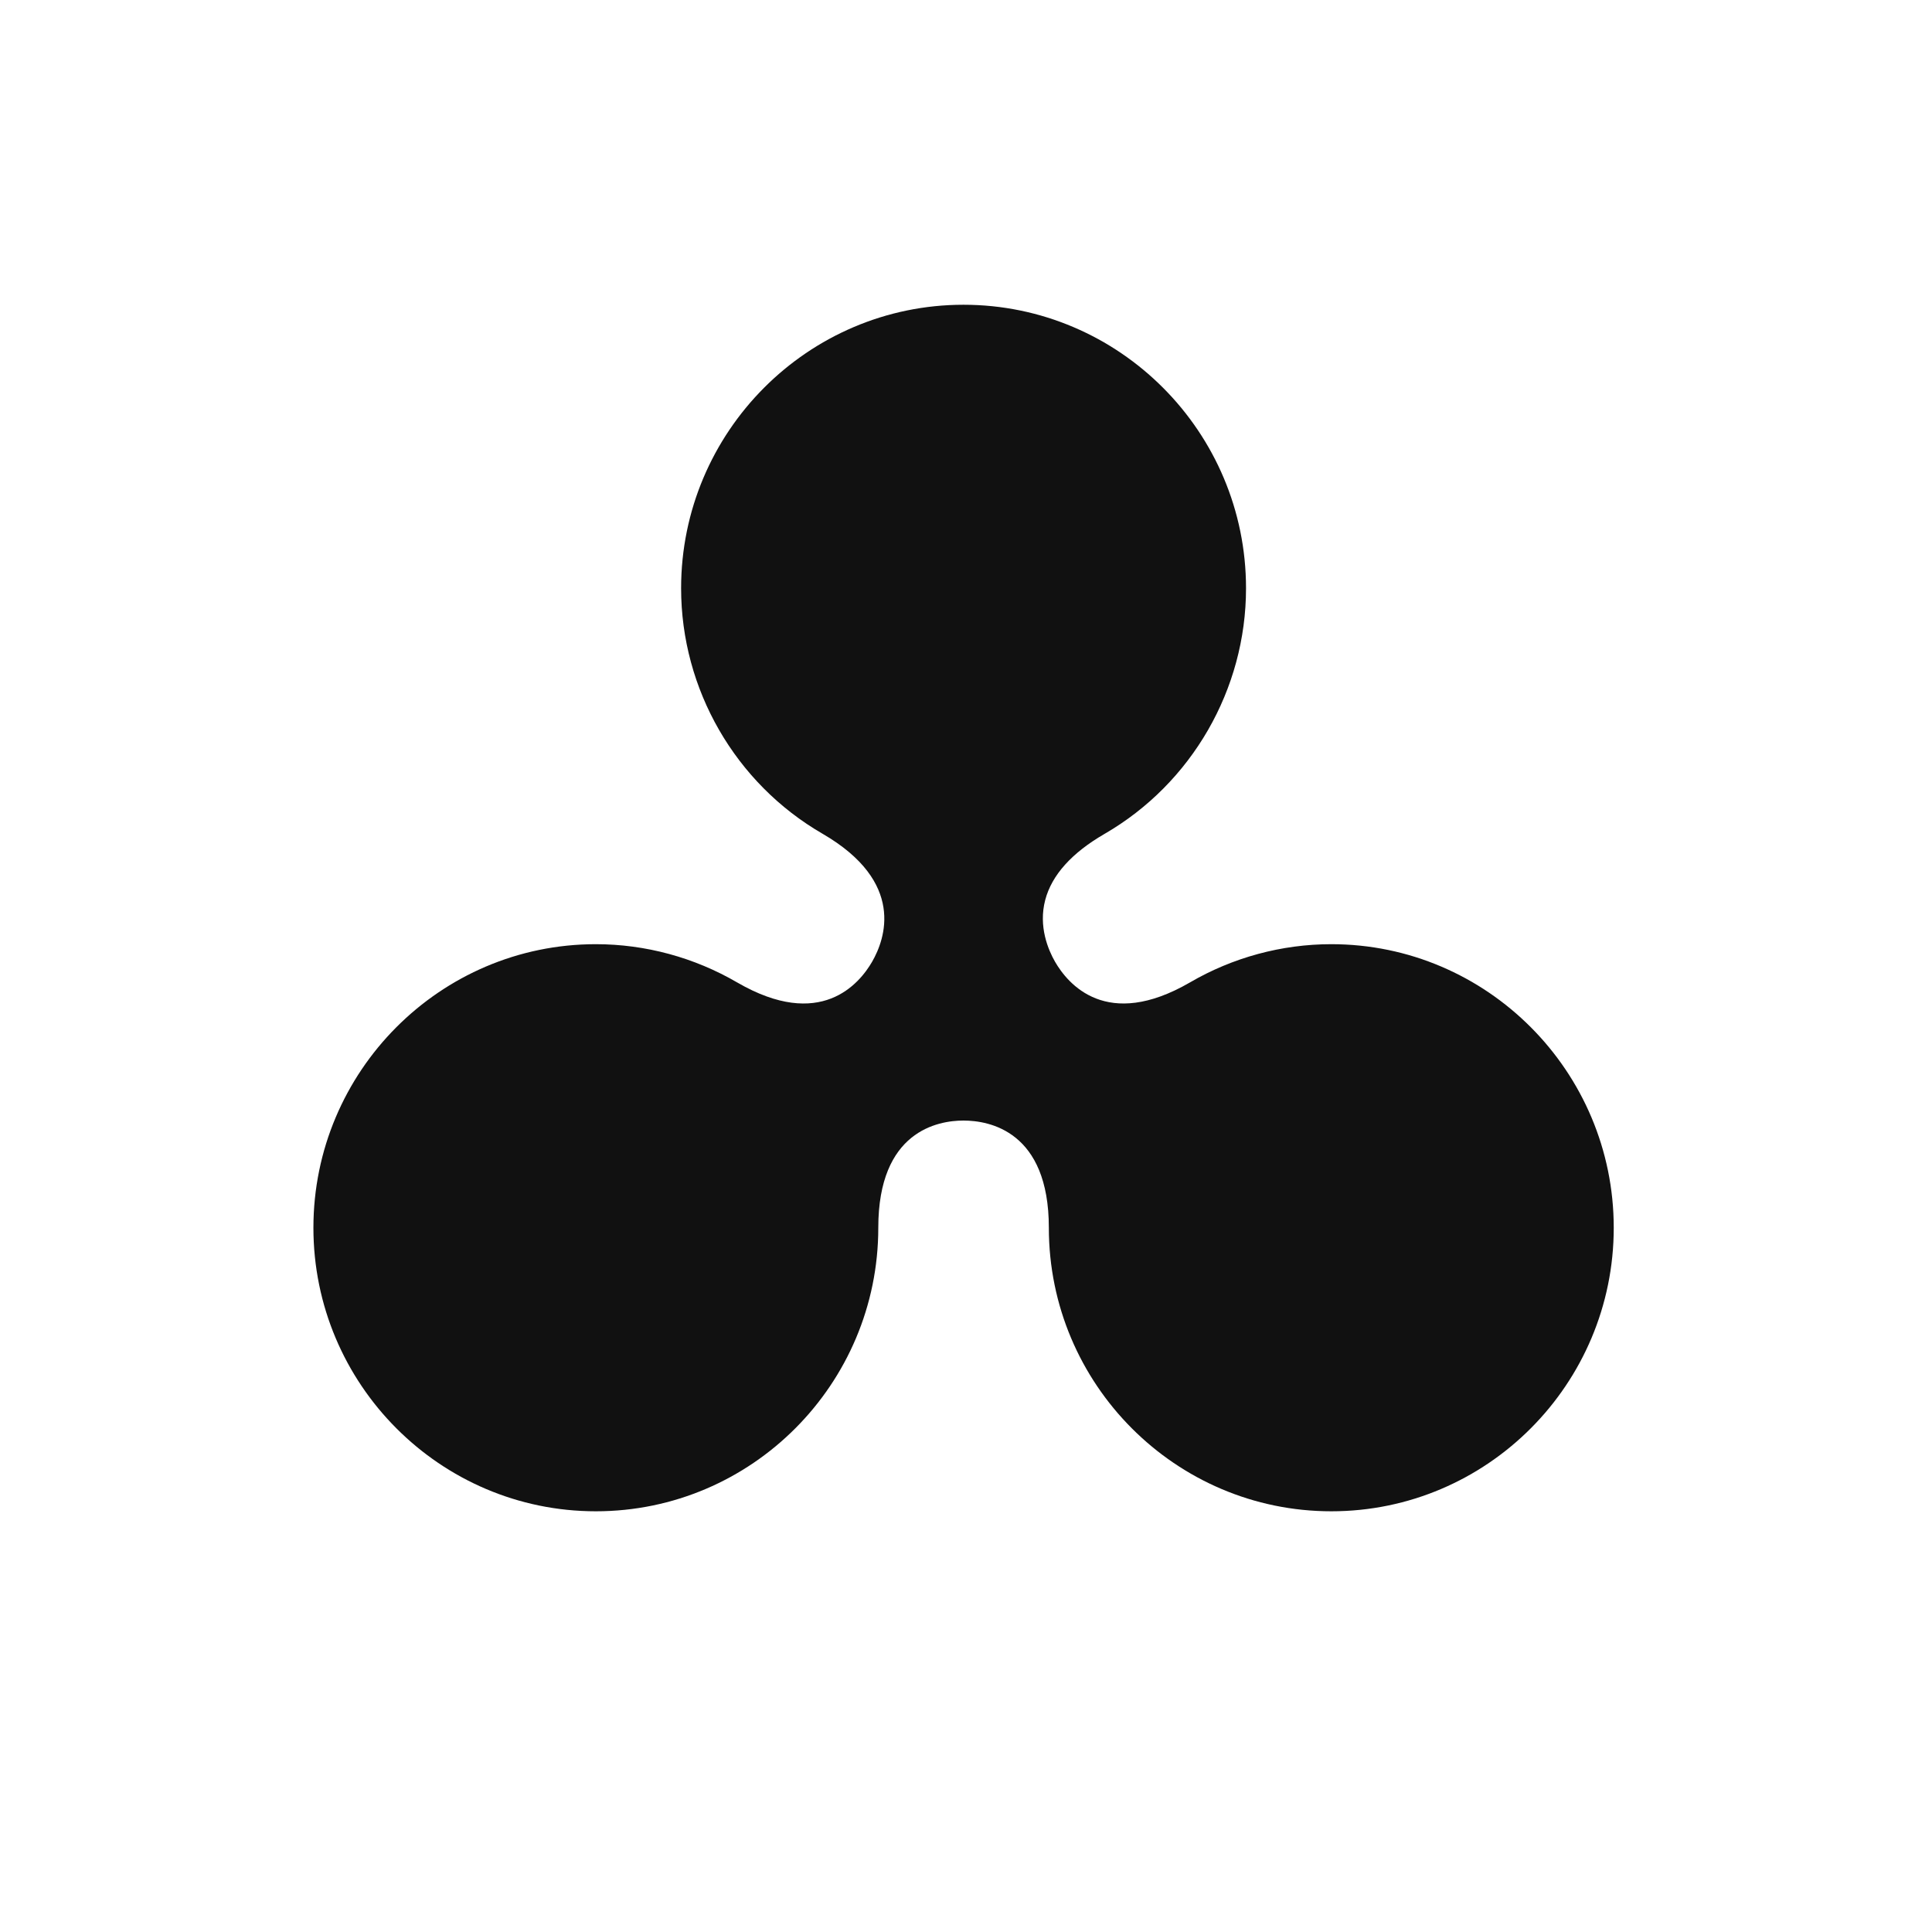
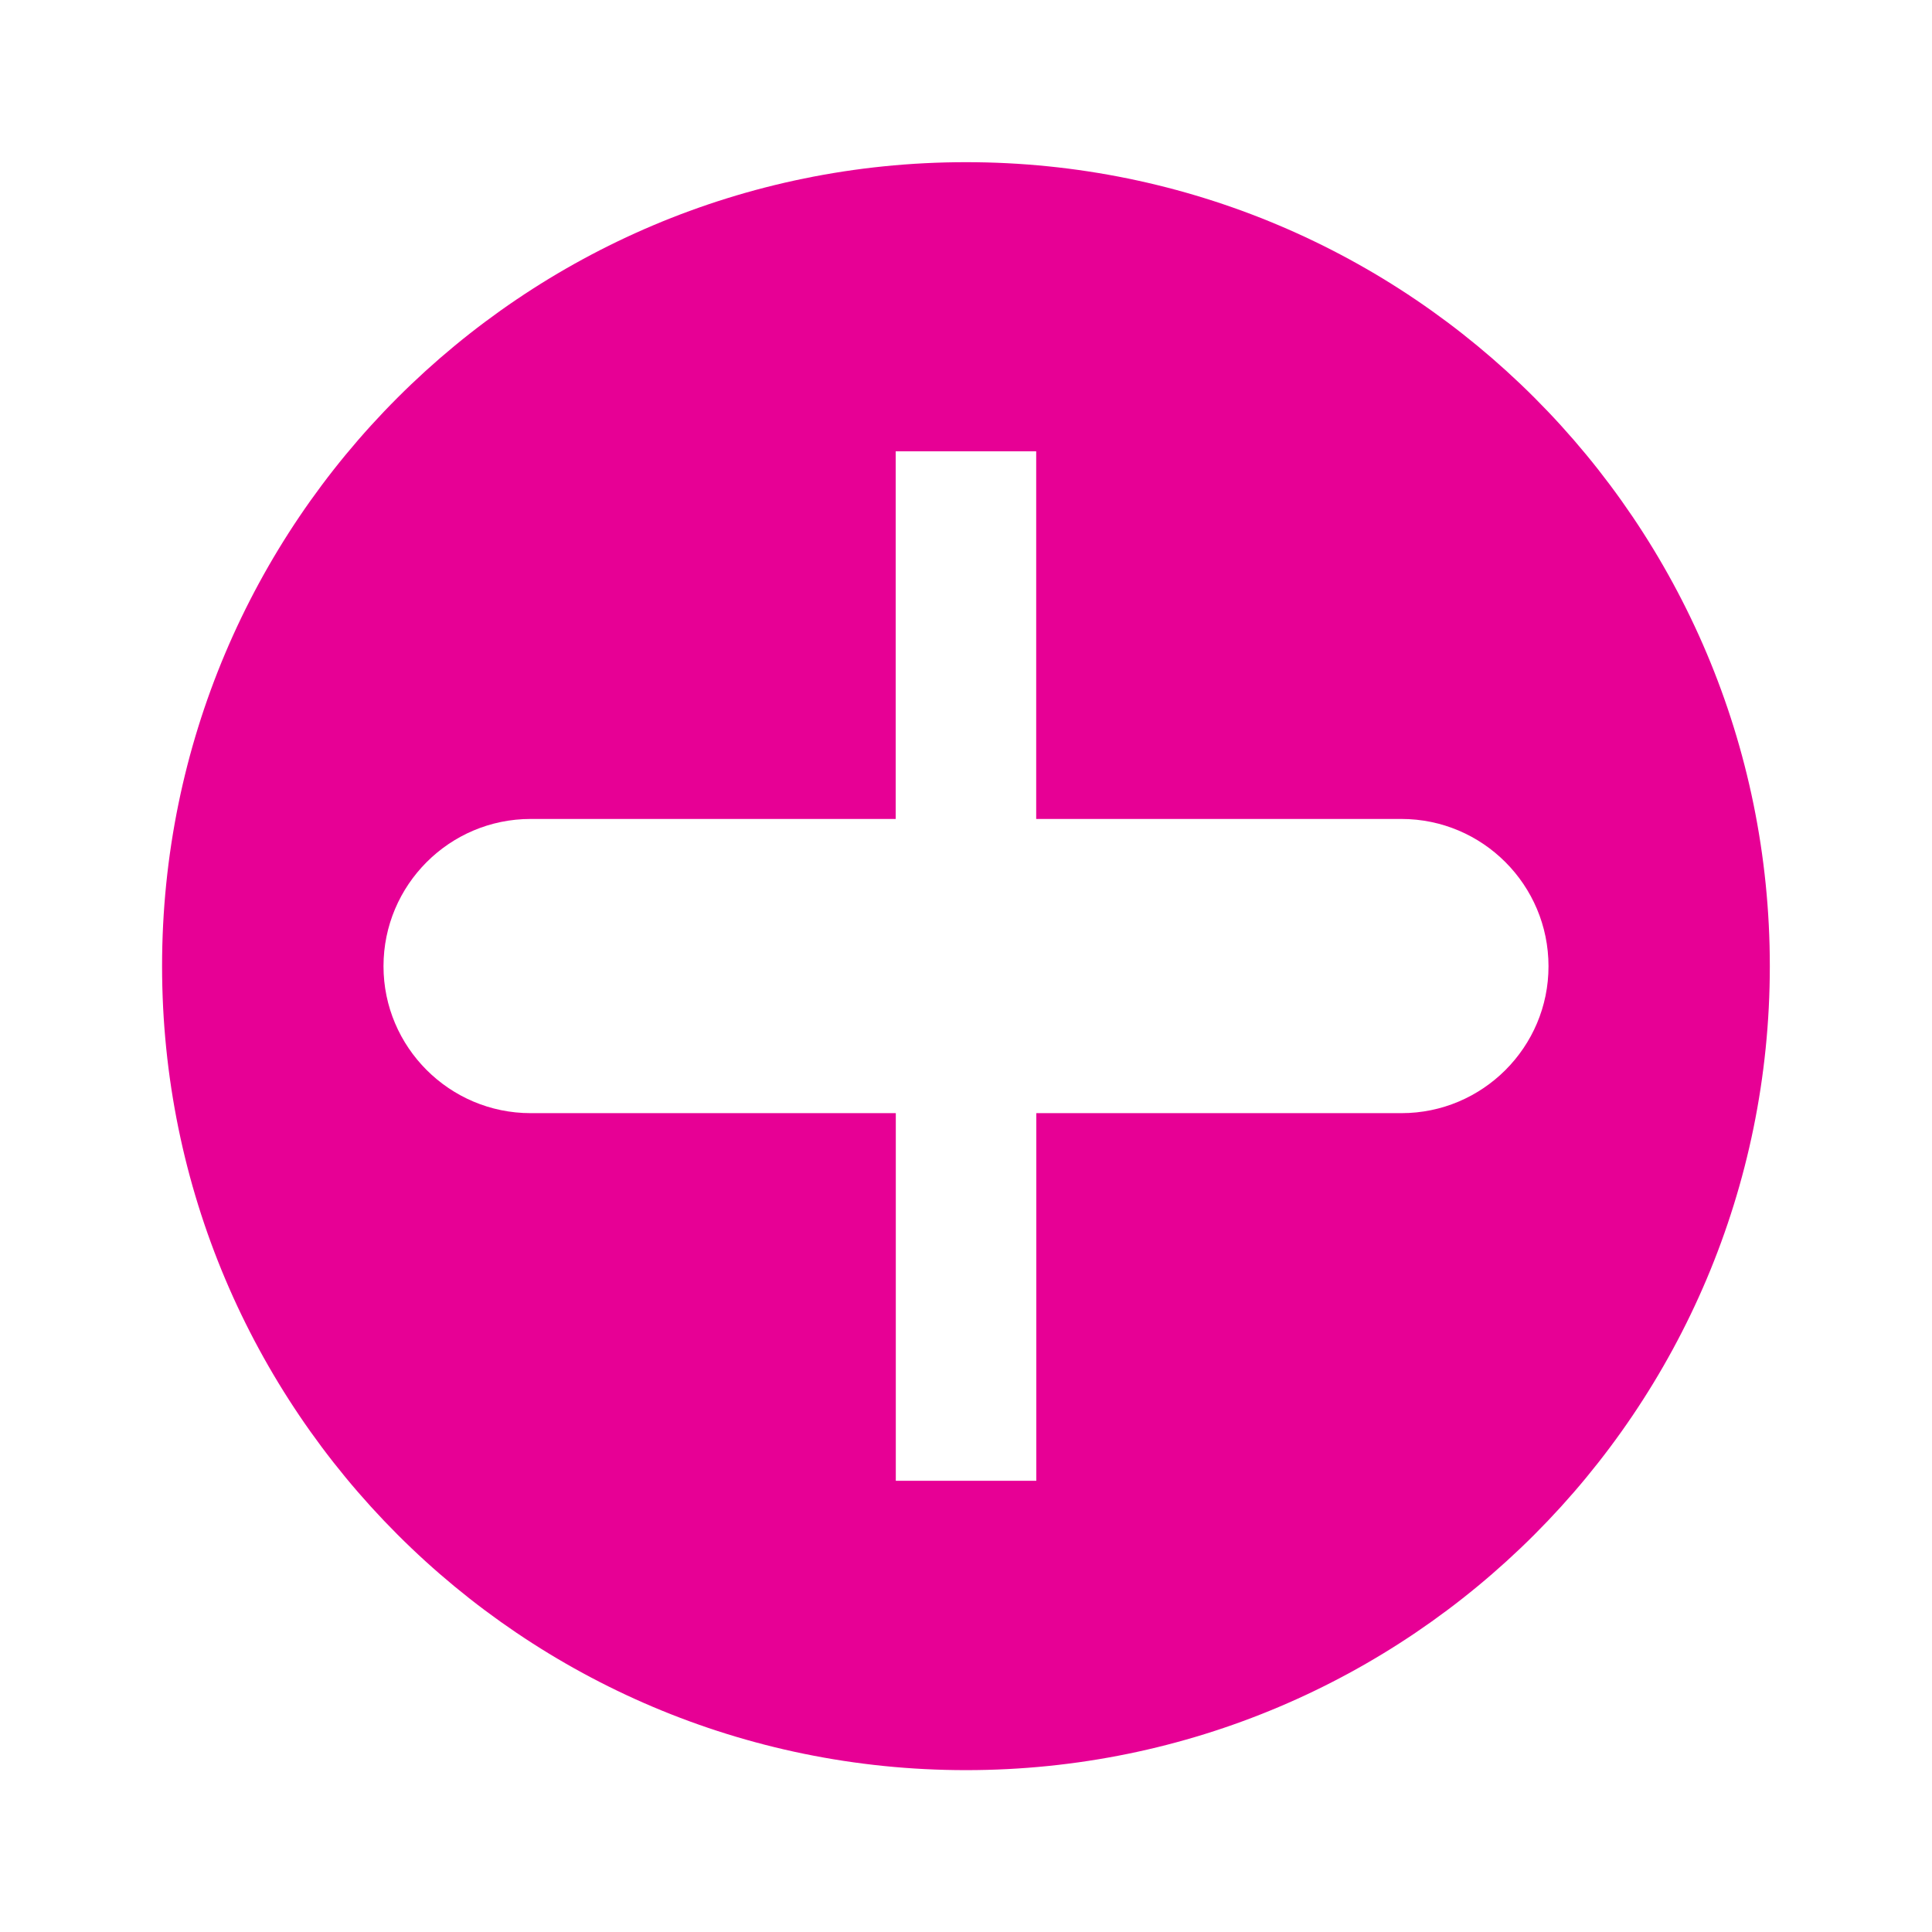
- <svg xmlns="http://www.w3.org/2000/svg" version="1.1" id="레이어_1" x="0px" y="0px" width="100px" height="100px" viewBox="0 0 100 100" enable-background="new 0 0 100 100" xml:space="preserve">
-   <path fill="#111111" d="M35.254,30.45c0,5.228,2.805,10.096,7.325,12.707c4.31,2.504,3.231,5.458,2.565,6.616  c-0.665,1.155-2.678,3.575-6.983,1.081c-2.223-1.295-4.753-1.983-7.321-1.983c-8.058,0-14.618,6.585-14.618,14.678  c0,8.095,6.561,14.675,14.618,14.675c8.063,0,14.62-6.58,14.62-14.675c0-5.01,3.087-5.549,4.411-5.549  c1.329,0,4.417,0.541,4.417,5.549c0,8.095,6.56,14.675,14.621,14.675c8.061,0,14.618-6.58,14.618-14.675  c0-8.093-6.559-14.678-14.618-14.678c-2.57,0-5.103,0.688-7.32,1.981c-4.307,2.496-6.321,0.076-6.983-1.077  c-0.346-0.605-0.869-1.819-0.504-3.198c0.34-1.287,1.375-2.434,3.067-3.414c4.519-2.613,7.325-7.485,7.325-12.713  c0-8.091-6.559-14.676-14.623-14.676C41.813,15.774,35.254,22.359,35.254,30.45" />
+ <svg xmlns="http://www.w3.org/2000/svg" version="1.1" id="레이어_1" x="0px" y="0px" width="18px" height="18px" viewBox="0 0 18 18" enable-background="new 0 0 18 18" xml:space="preserve">
+   <path fill="#E70095" d="M13.057,10.371H9.655v3.425H8.346v-3.425H4.944c-0.756,0-1.371-0.615-1.371-1.369  c0-0.757,0.615-1.372,1.371-1.372h3.401V4.205h1.309V7.63h3.402c0.757,0,1.371,0.615,1.371,1.372  C14.428,9.756,13.813,10.371,13.057,10.371 M9,1.511c-4.136,0-7.49,3.354-7.49,7.49c0,4.137,3.354,7.491,7.49,7.491  c4.136,0,7.489-3.354,7.489-7.491C16.489,4.865,13.137,1.511,9,1.511" />
</svg>
